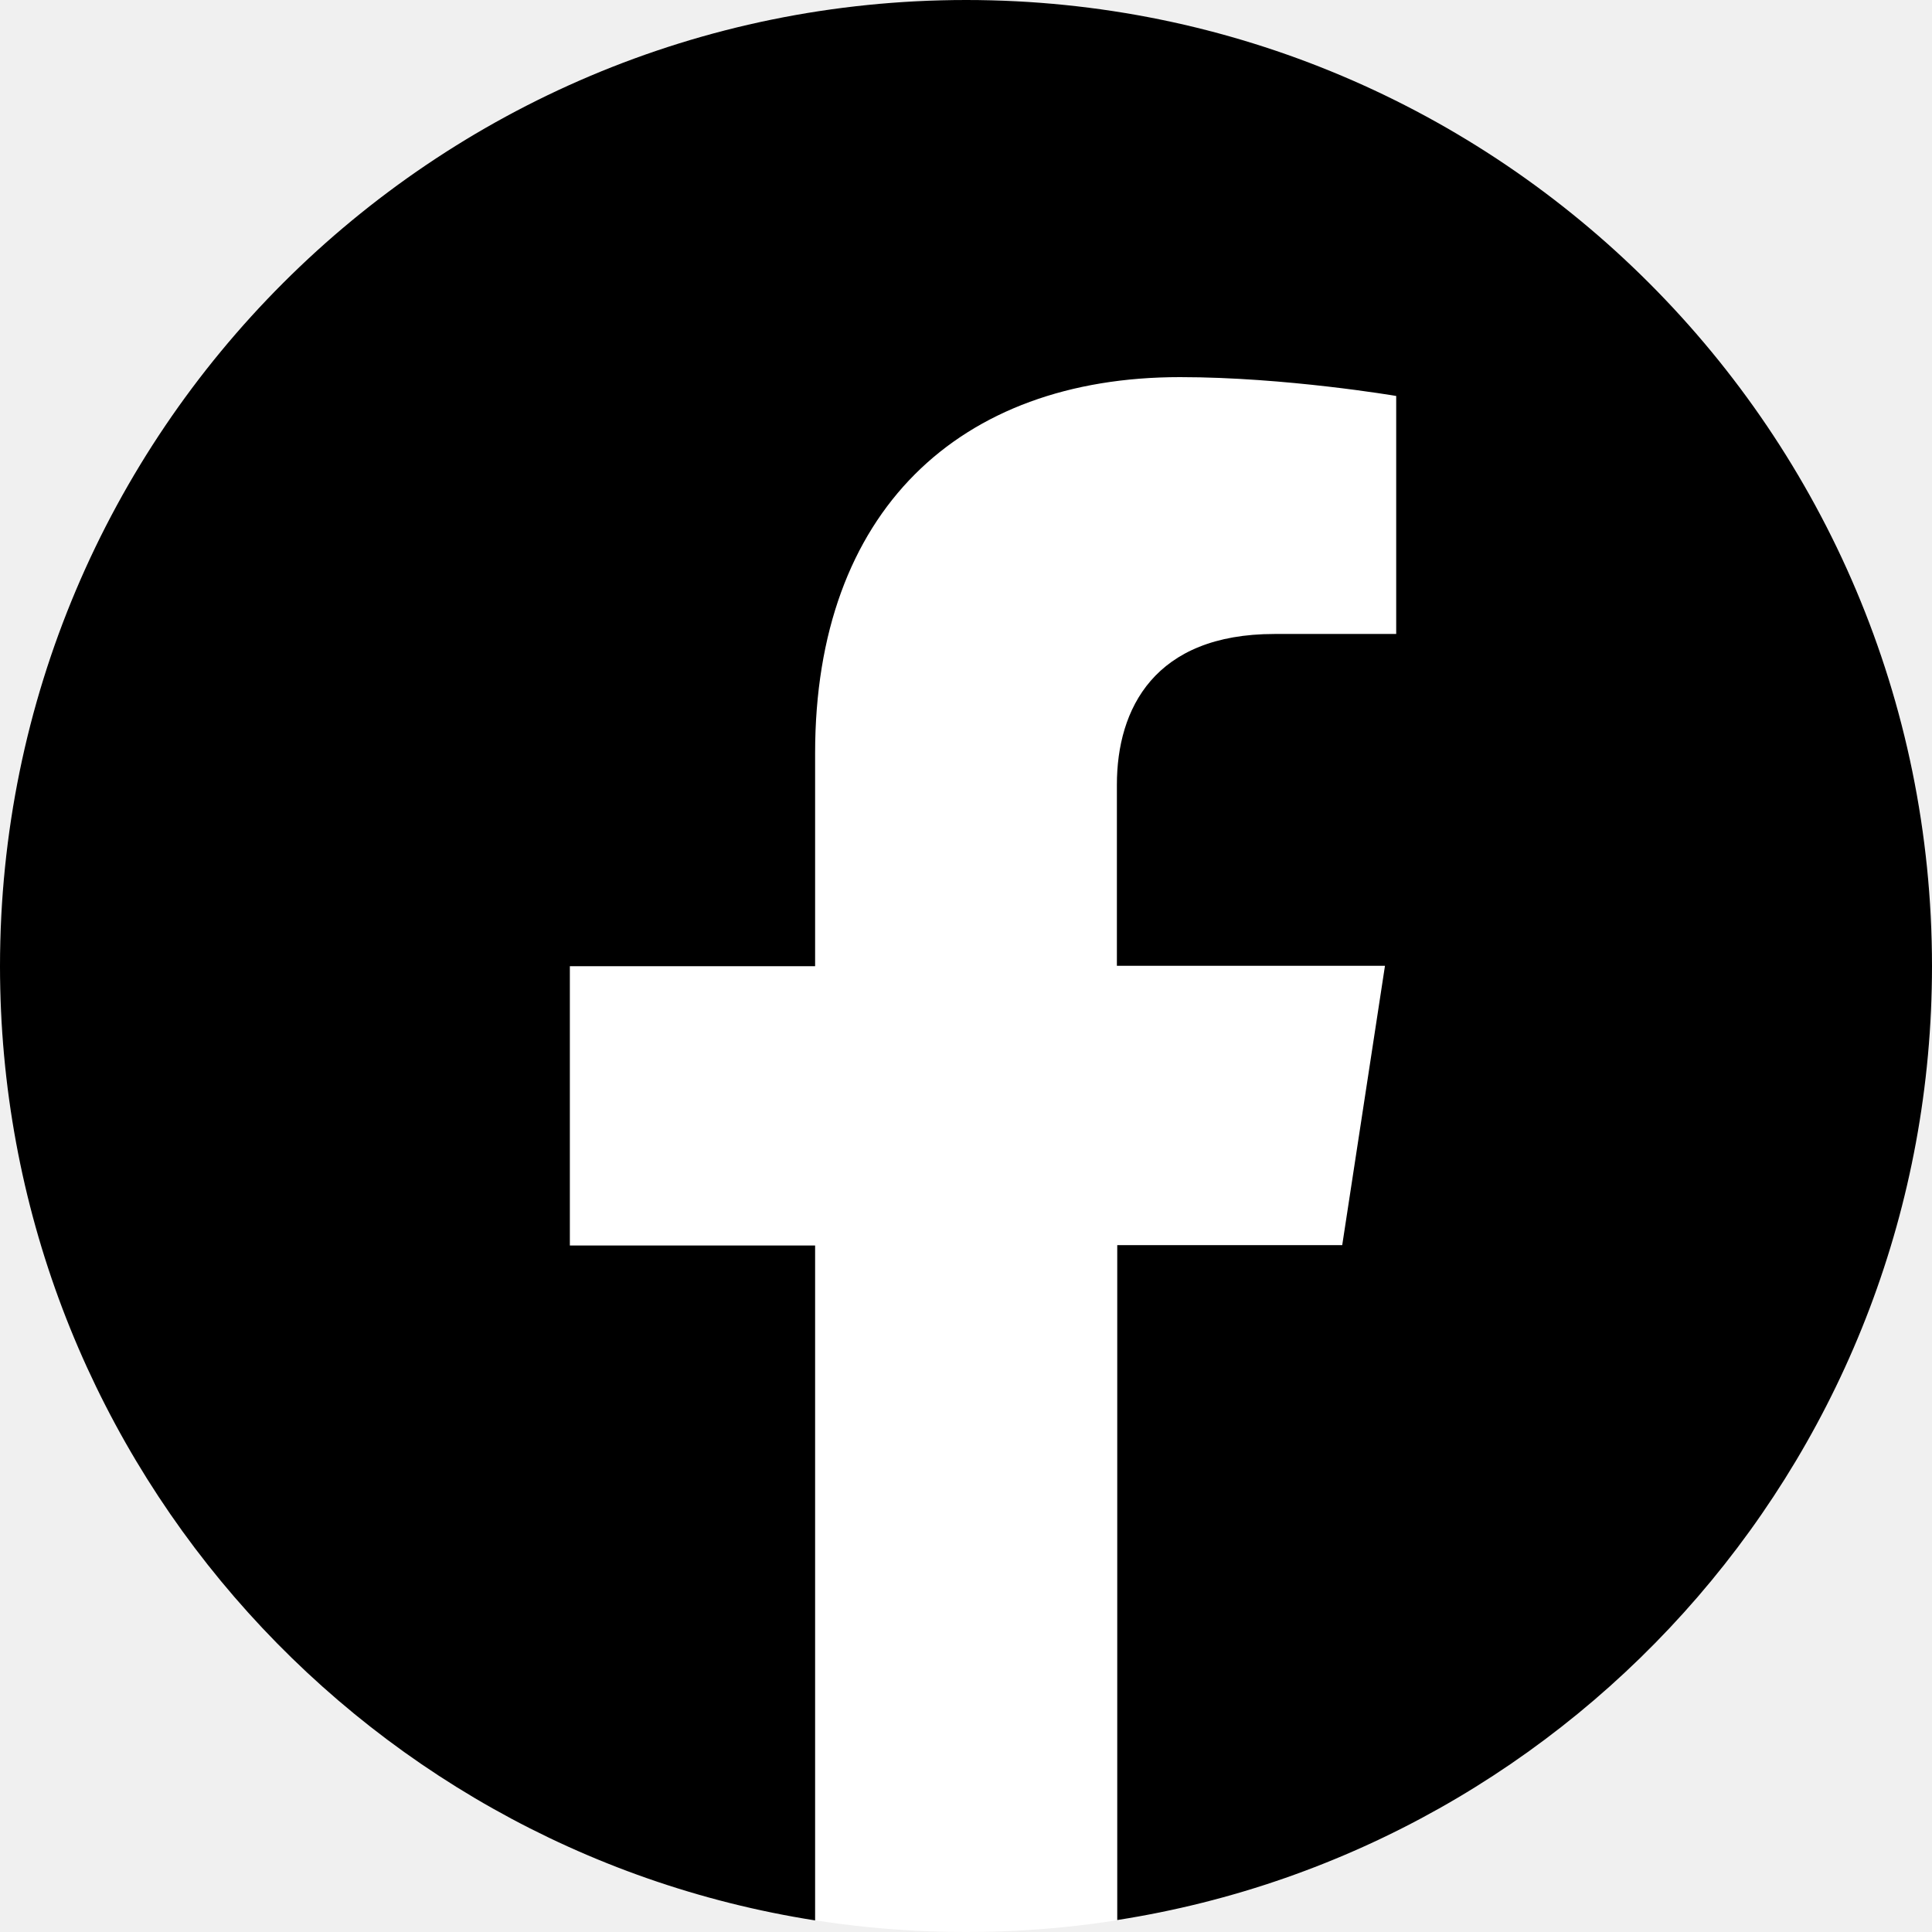
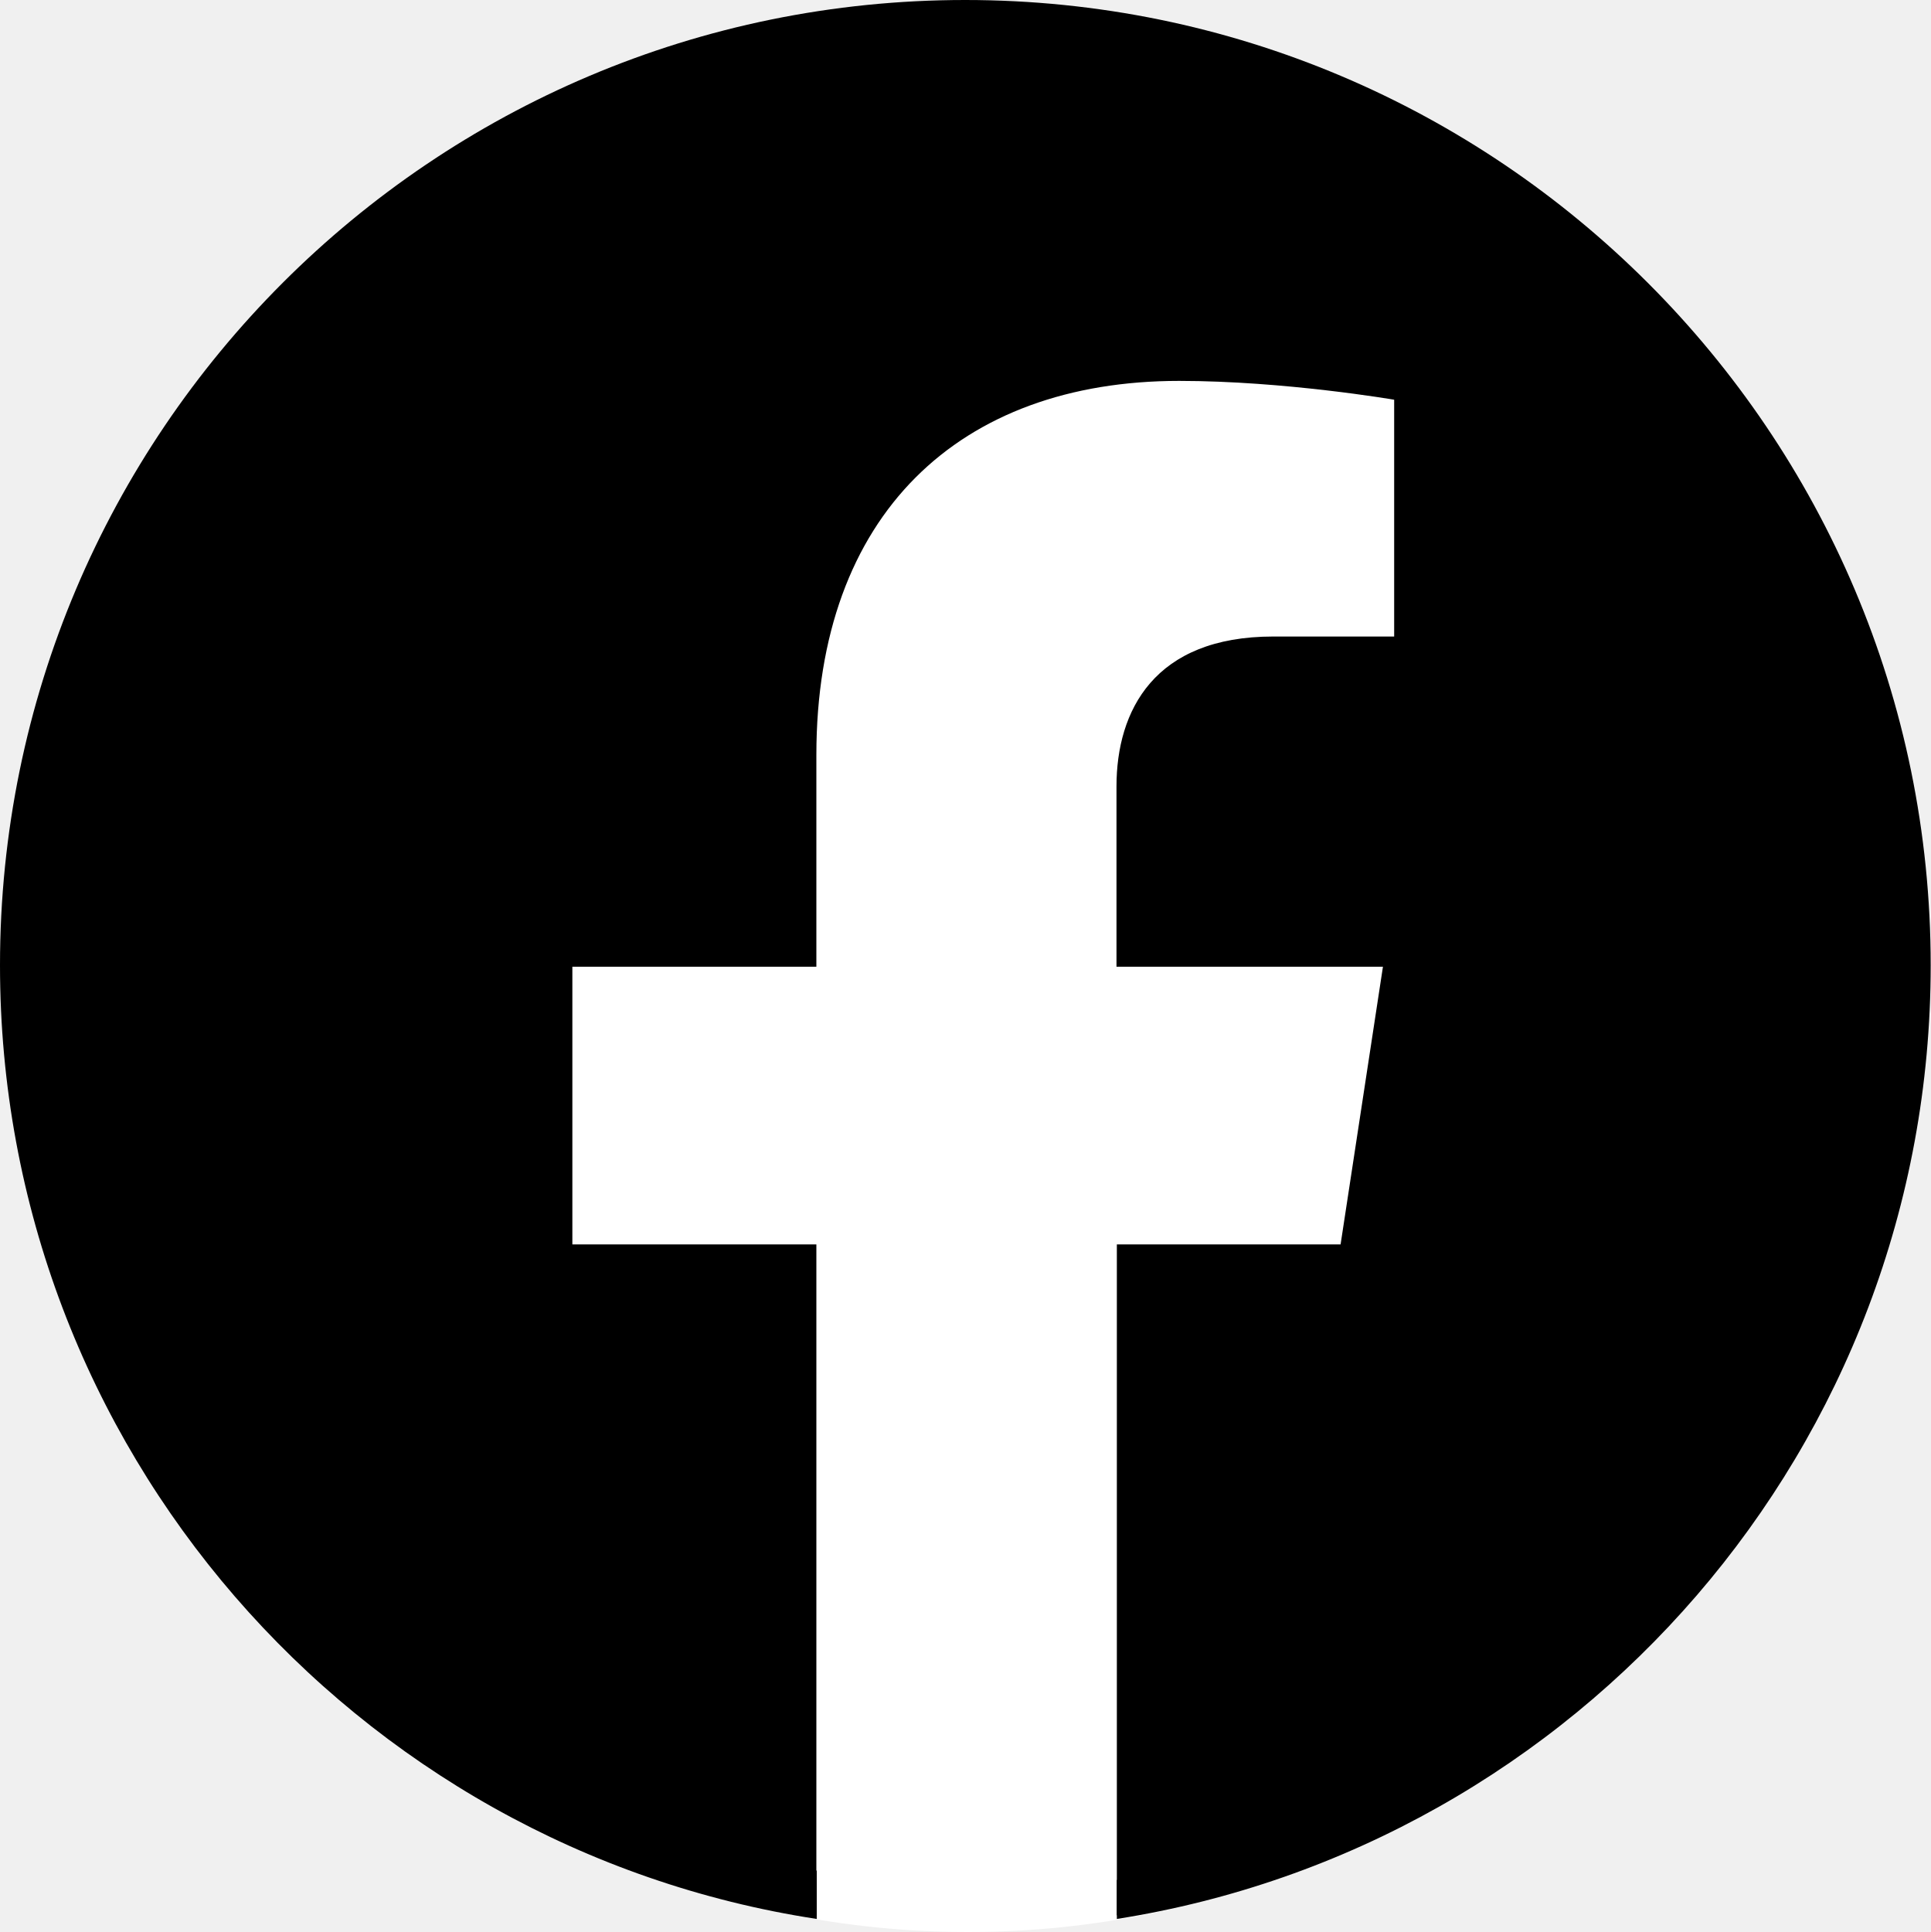
- <svg xmlns="http://www.w3.org/2000/svg" id="Layer_1" viewBox="0 0 533.3 533.3">
-   <circle cx="266.65" cy="266.65" r="266.65" fill="#fff" />
-   <path d="M533.3,266.7C533.3,119.4,413.9,0,266.7,0S0,119.4,0,266.7c0,133.1,97.5,243.4,225,263.4v-186.3h-67.7v-77.1h67.7v-58.8c0-66.8,39.8-103.8,100.7-103.8,29.2,0,59.7,5.2,59.7,5.2v65.7h-33.6c-33.1,0-43.5,20.6-43.5,41.6v50h74l-11.8,77.1h-62.1v186.3c127.4-19.9,224.9-130.2,224.9-263.3" />
+ <svg xmlns="http://www.w3.org/2000/svg" id="Layer_1" viewBox="0 0 533.3 533.6">
+   <circle cx="267.4" cy="283.9" r="249.7" fill="#fff" />
+   <path d="M532.3,267C532.3,120.4,413.5,1.6,267,1.6S1.6,120.4,1.6,267c0,132.5,97,242.2,223.9,262.1v-185.4h-67.4v-76.7h67.4v-58.5c0-66.5,39.6-103.3,100.2-103.3,29.1,0,59.4,5.2,59.4,5.2v65.4h-33.4c-32.9,0-43.3,20.5-43.3,41.4v49.8h73.6l-11.7,76.7h-61.8v185.3c126.8-19.8,223.8-129.6,223.8-262" />
+   <path d="M533.3,266.6c0,133-97.4,243.3-224.8,263.4v-10.7c5.5-6,280.2-477-33.5-459-364.2,20.9-49.4,438.6-55,438.2-6.3-.4,2.1,13.1,5.6,18.3v13.2C97.8,510.4,0,399.9,0,266.6,0,119.4,119.4,0,266.6,0s266.7,119.4,266.7,266.6Z" />
</svg>
